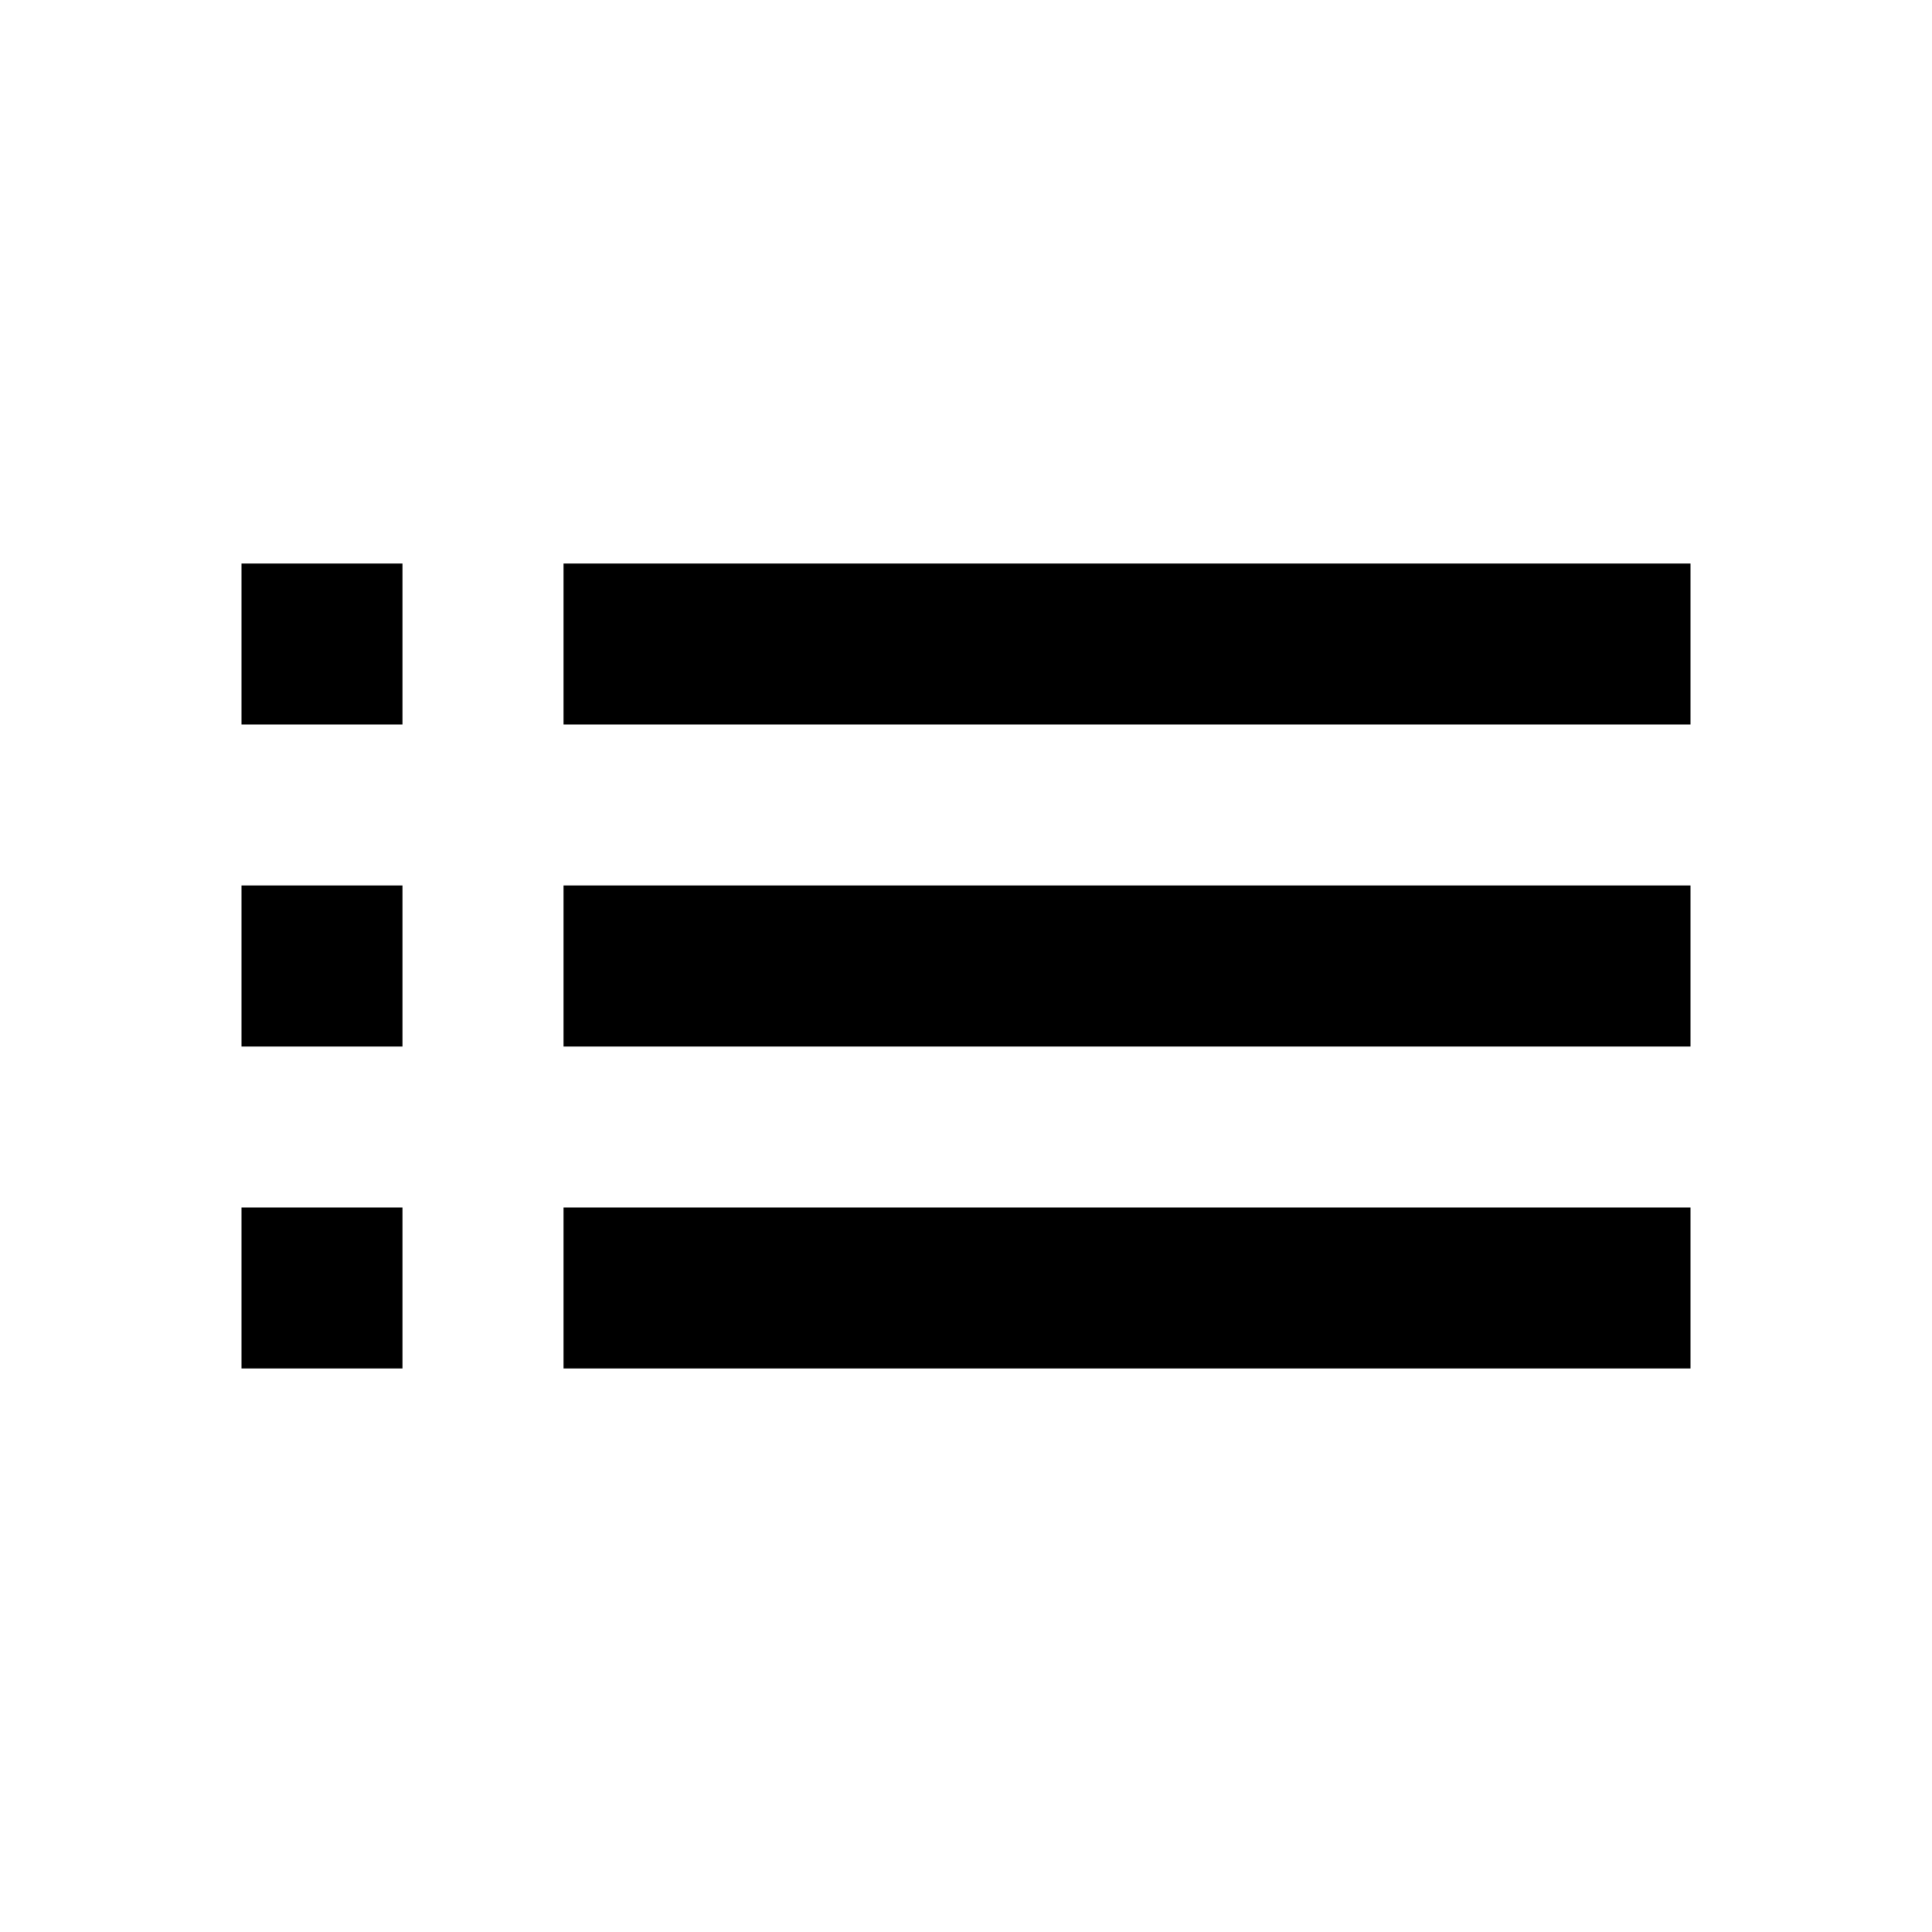
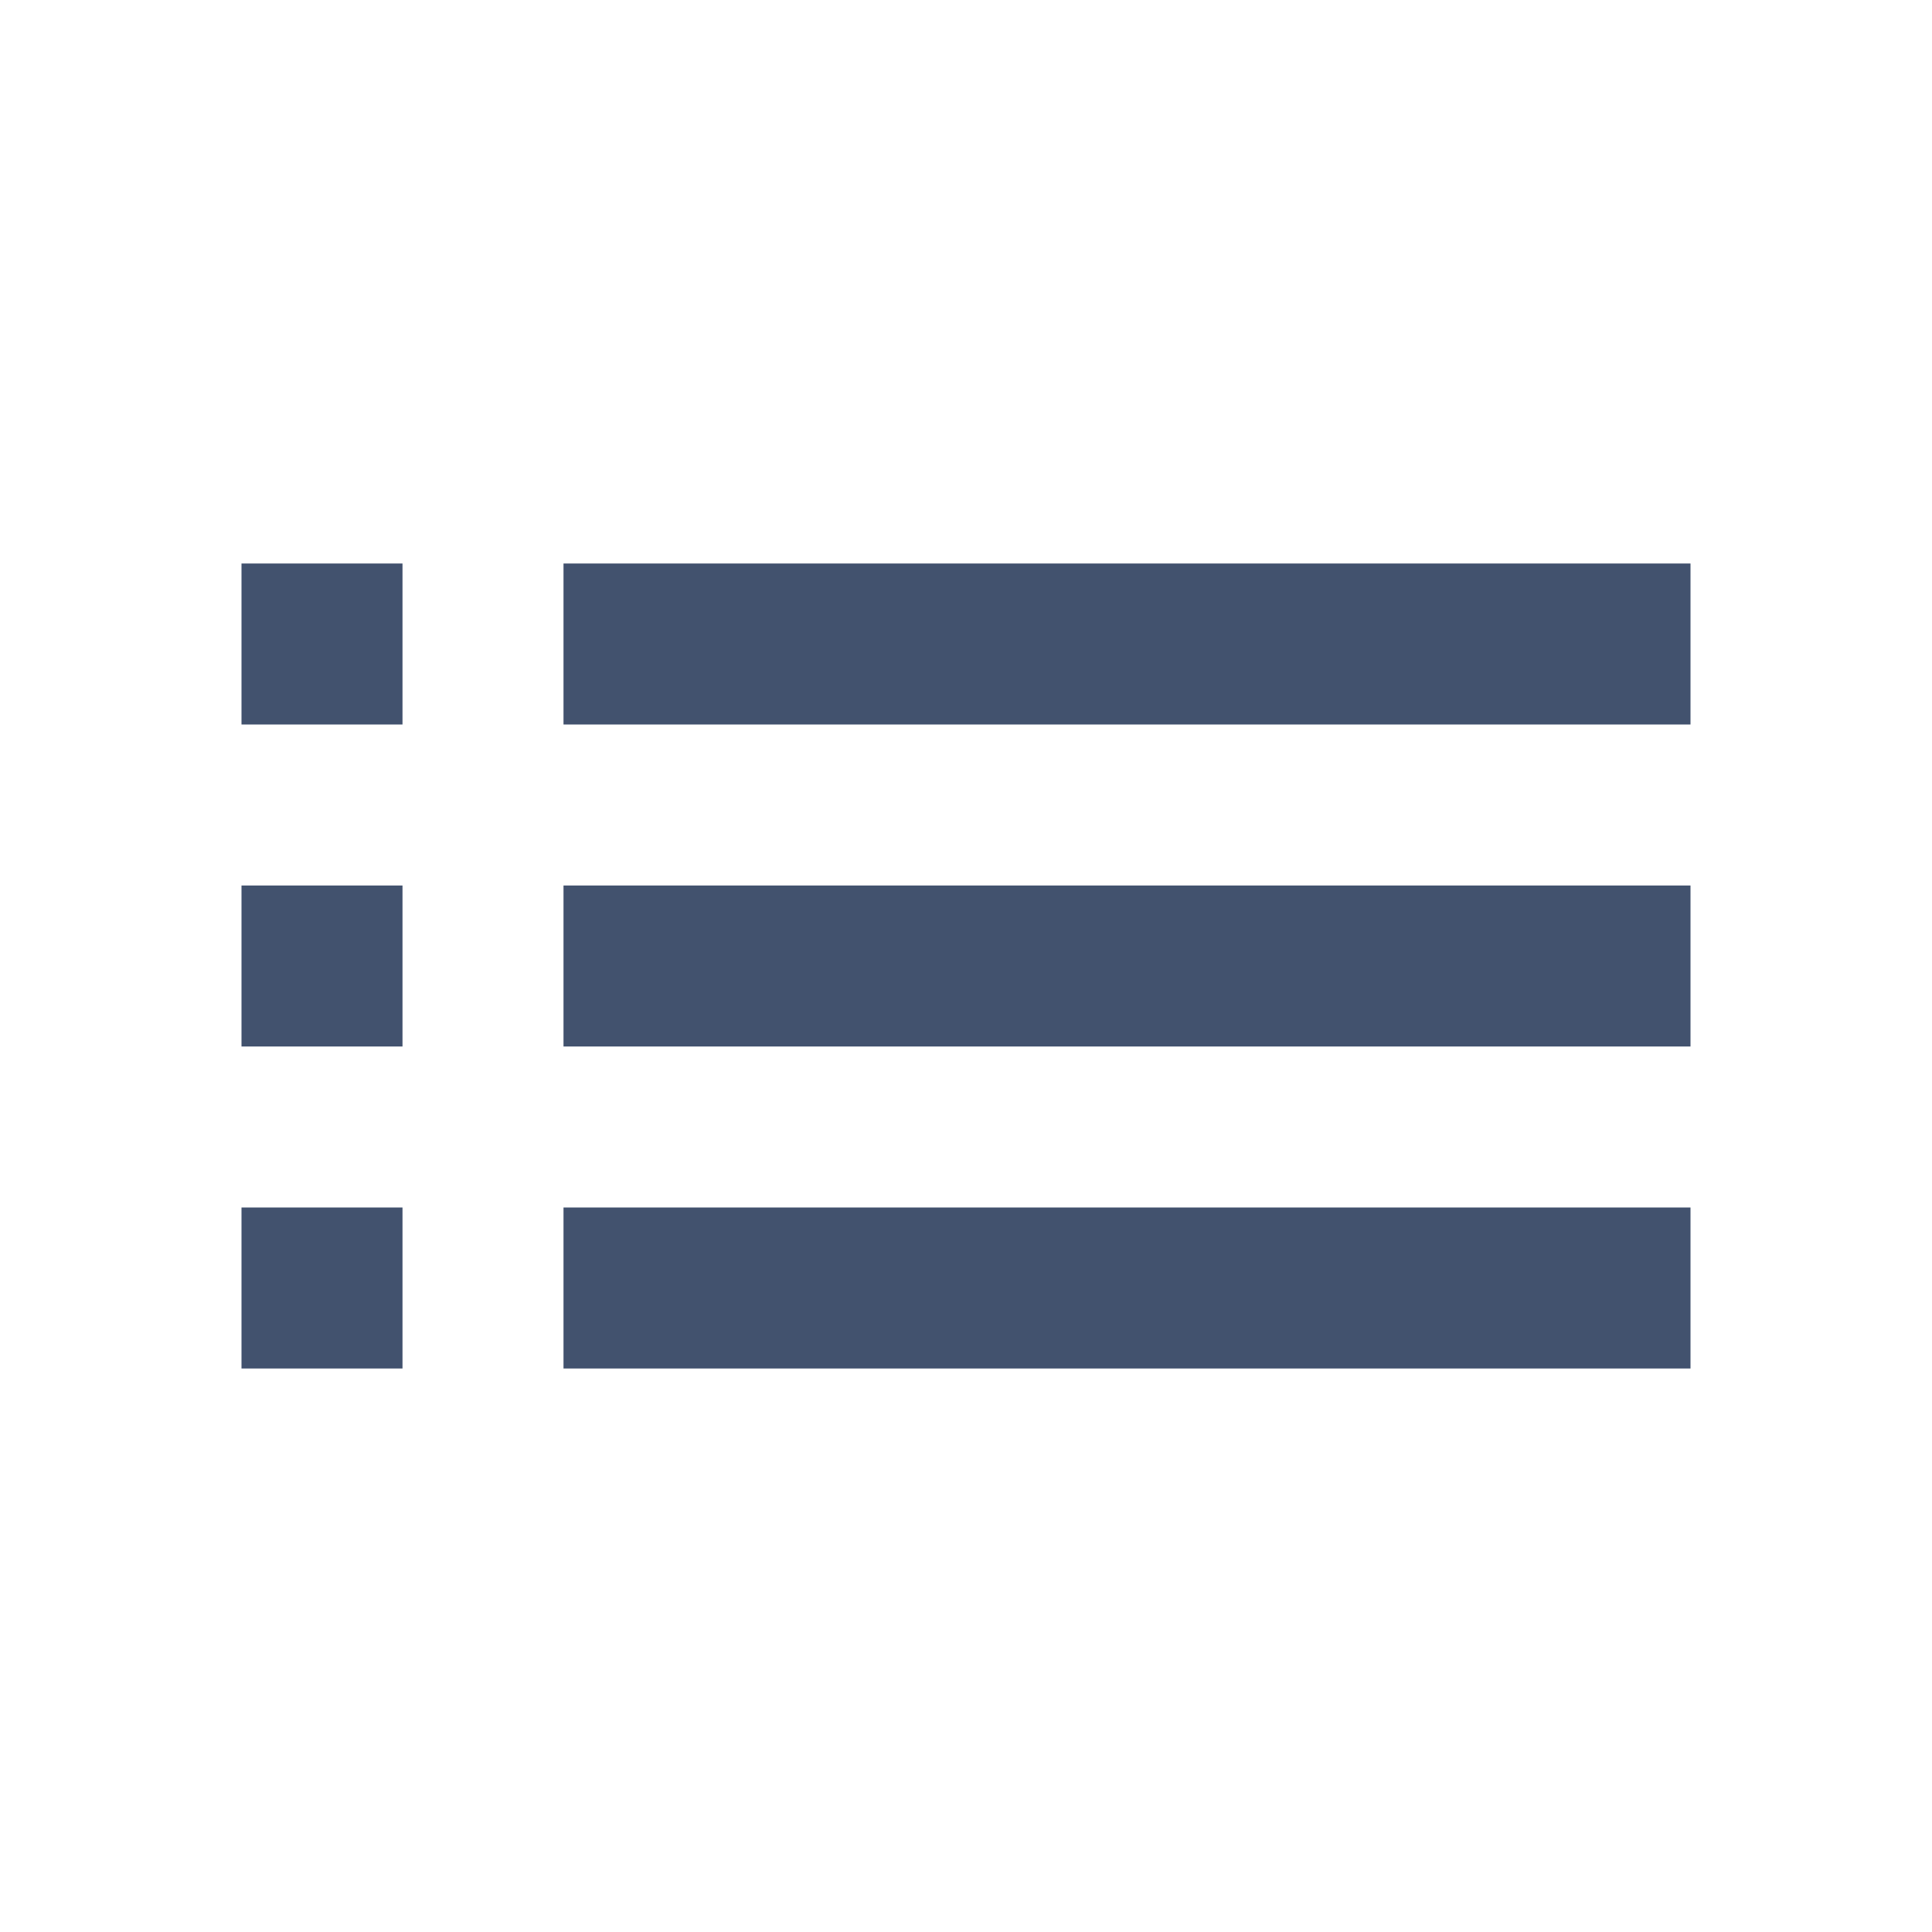
- <svg xmlns="http://www.w3.org/2000/svg" height="24px" viewBox="0 0 24 24" width="24px" fill="#000000">
+ <svg xmlns="http://www.w3.org/2000/svg" height="24px" viewBox="0 0 24 24" width="24px" fill="#42526e">
  <path d="M0 0h24v24H0z" fill="none" />
  <path d="M3 13h2v-2H3v2zm0 4h2v-2H3v2zm0-8h2V7H3v2zm4 4h14v-2H7v2zm0 4h14v-2H7v2zM7 7v2h14V7H7z" />
</svg>
